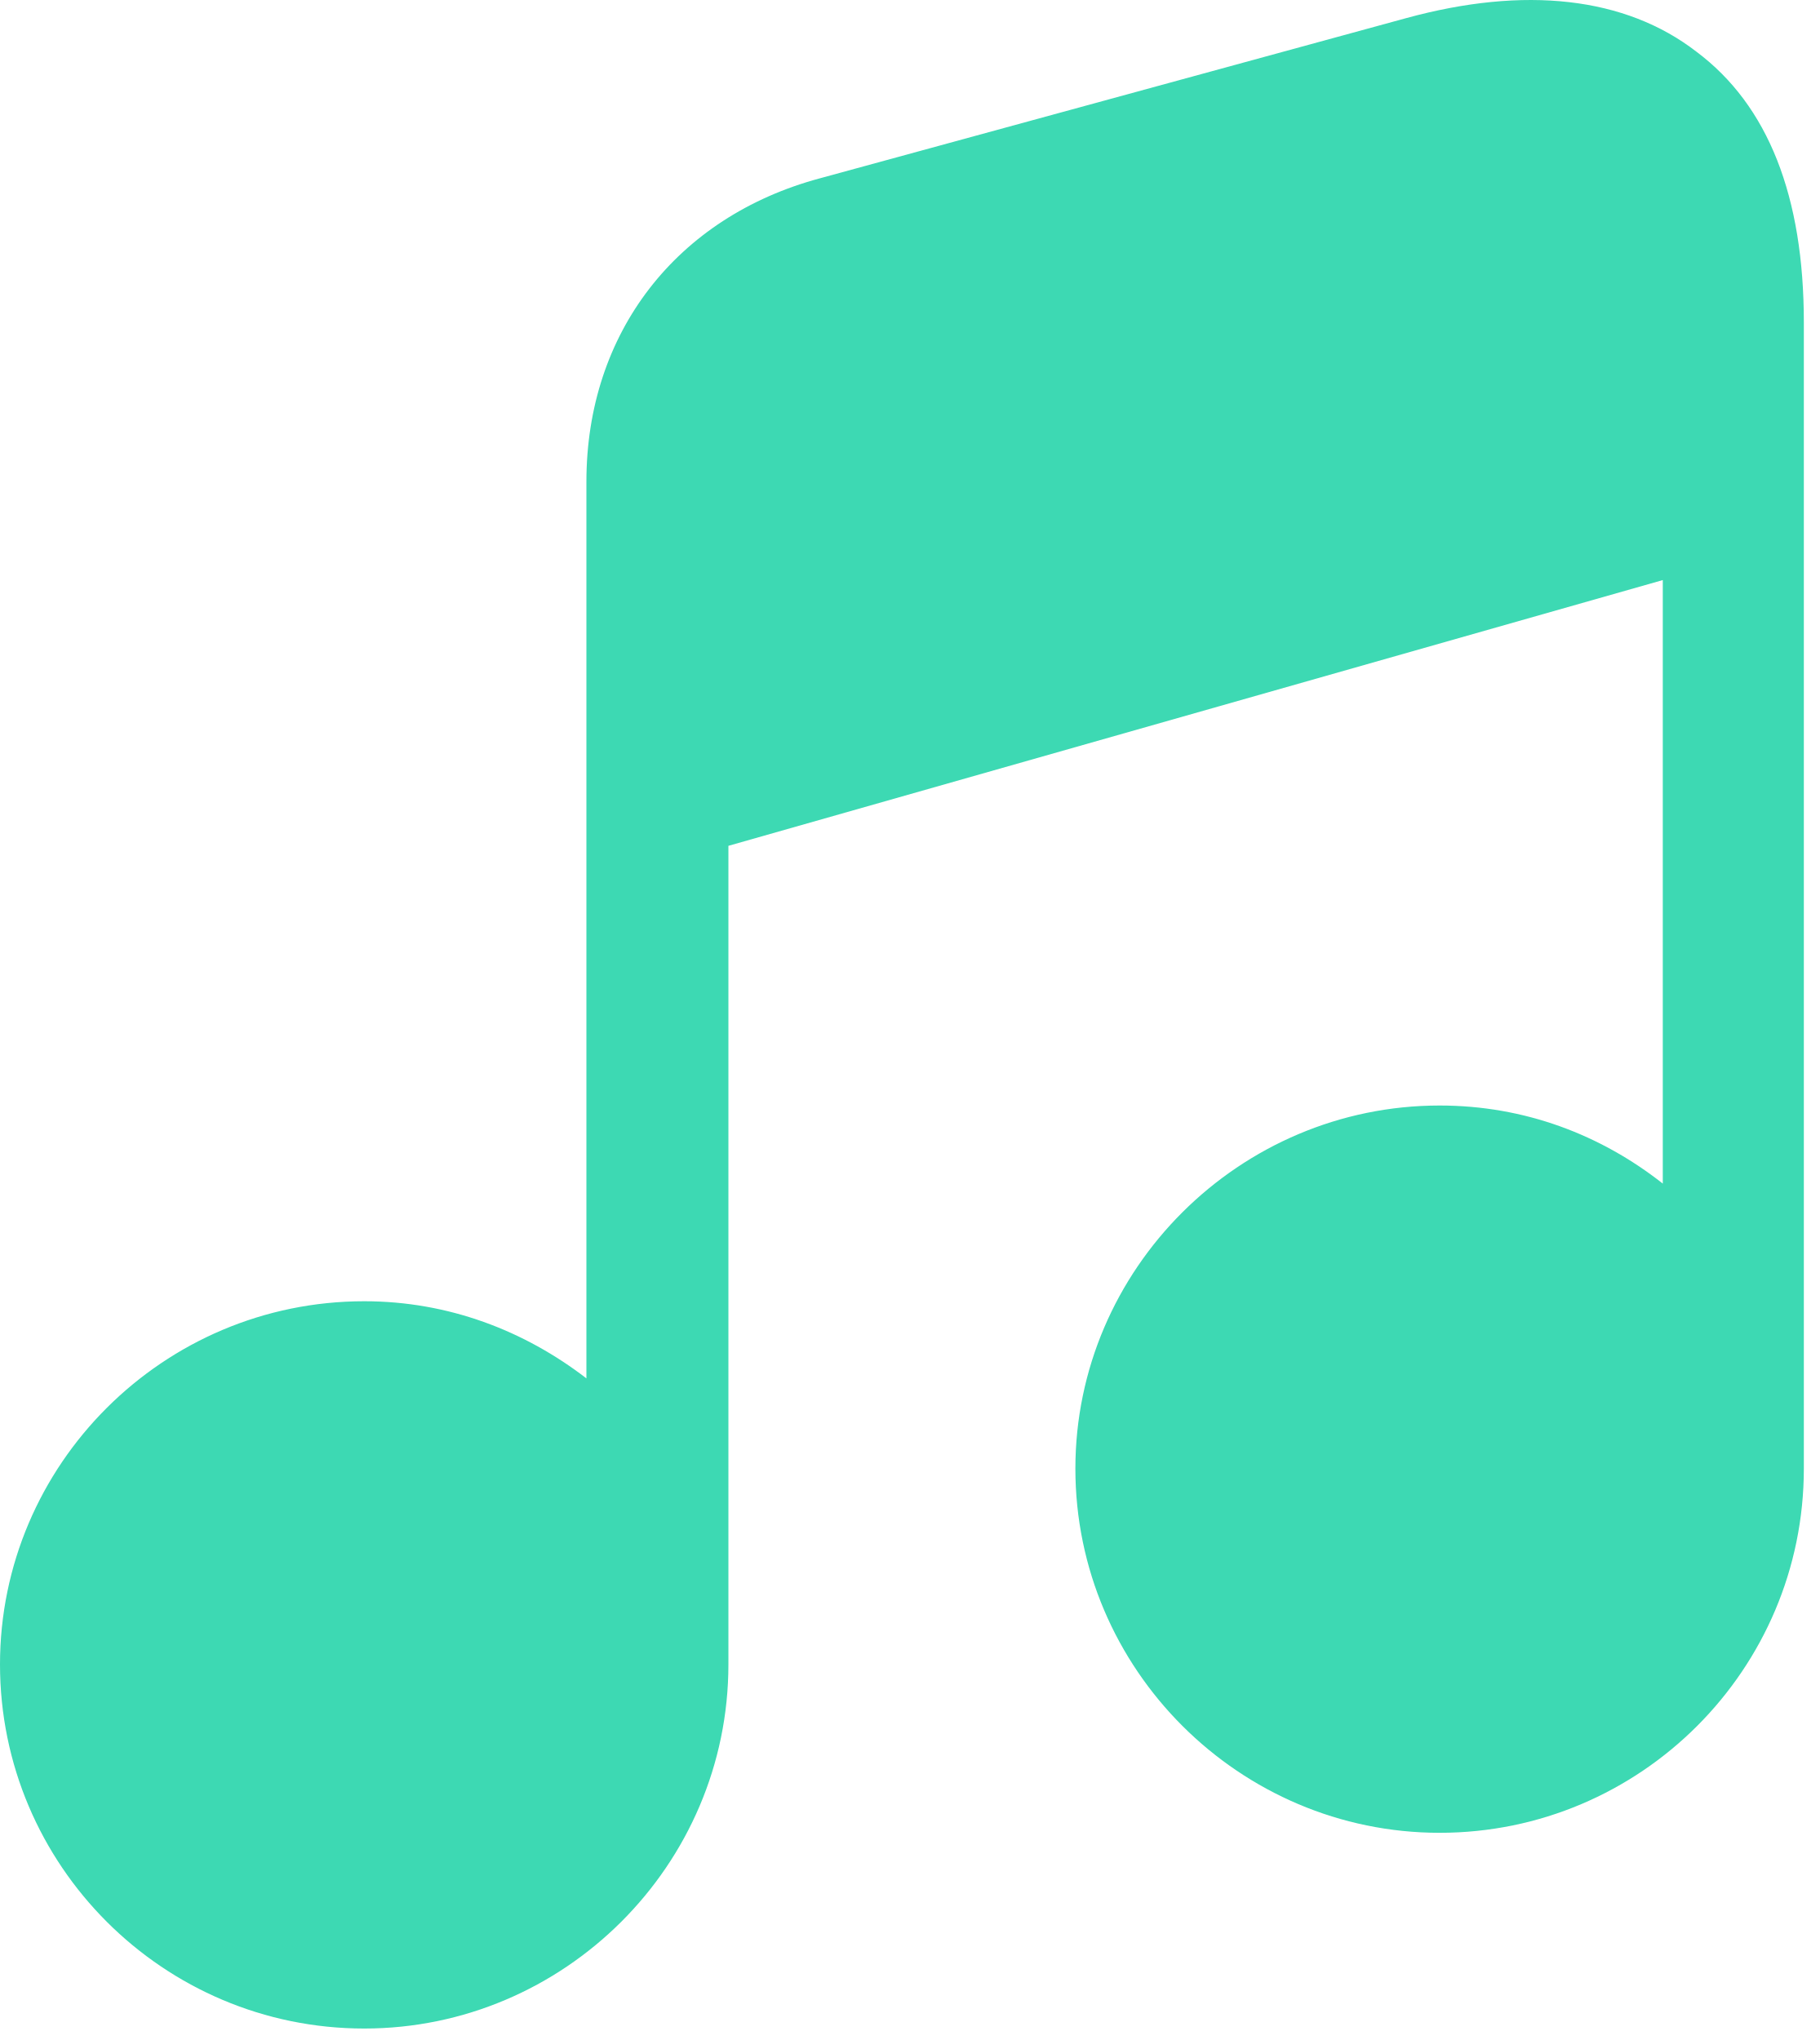
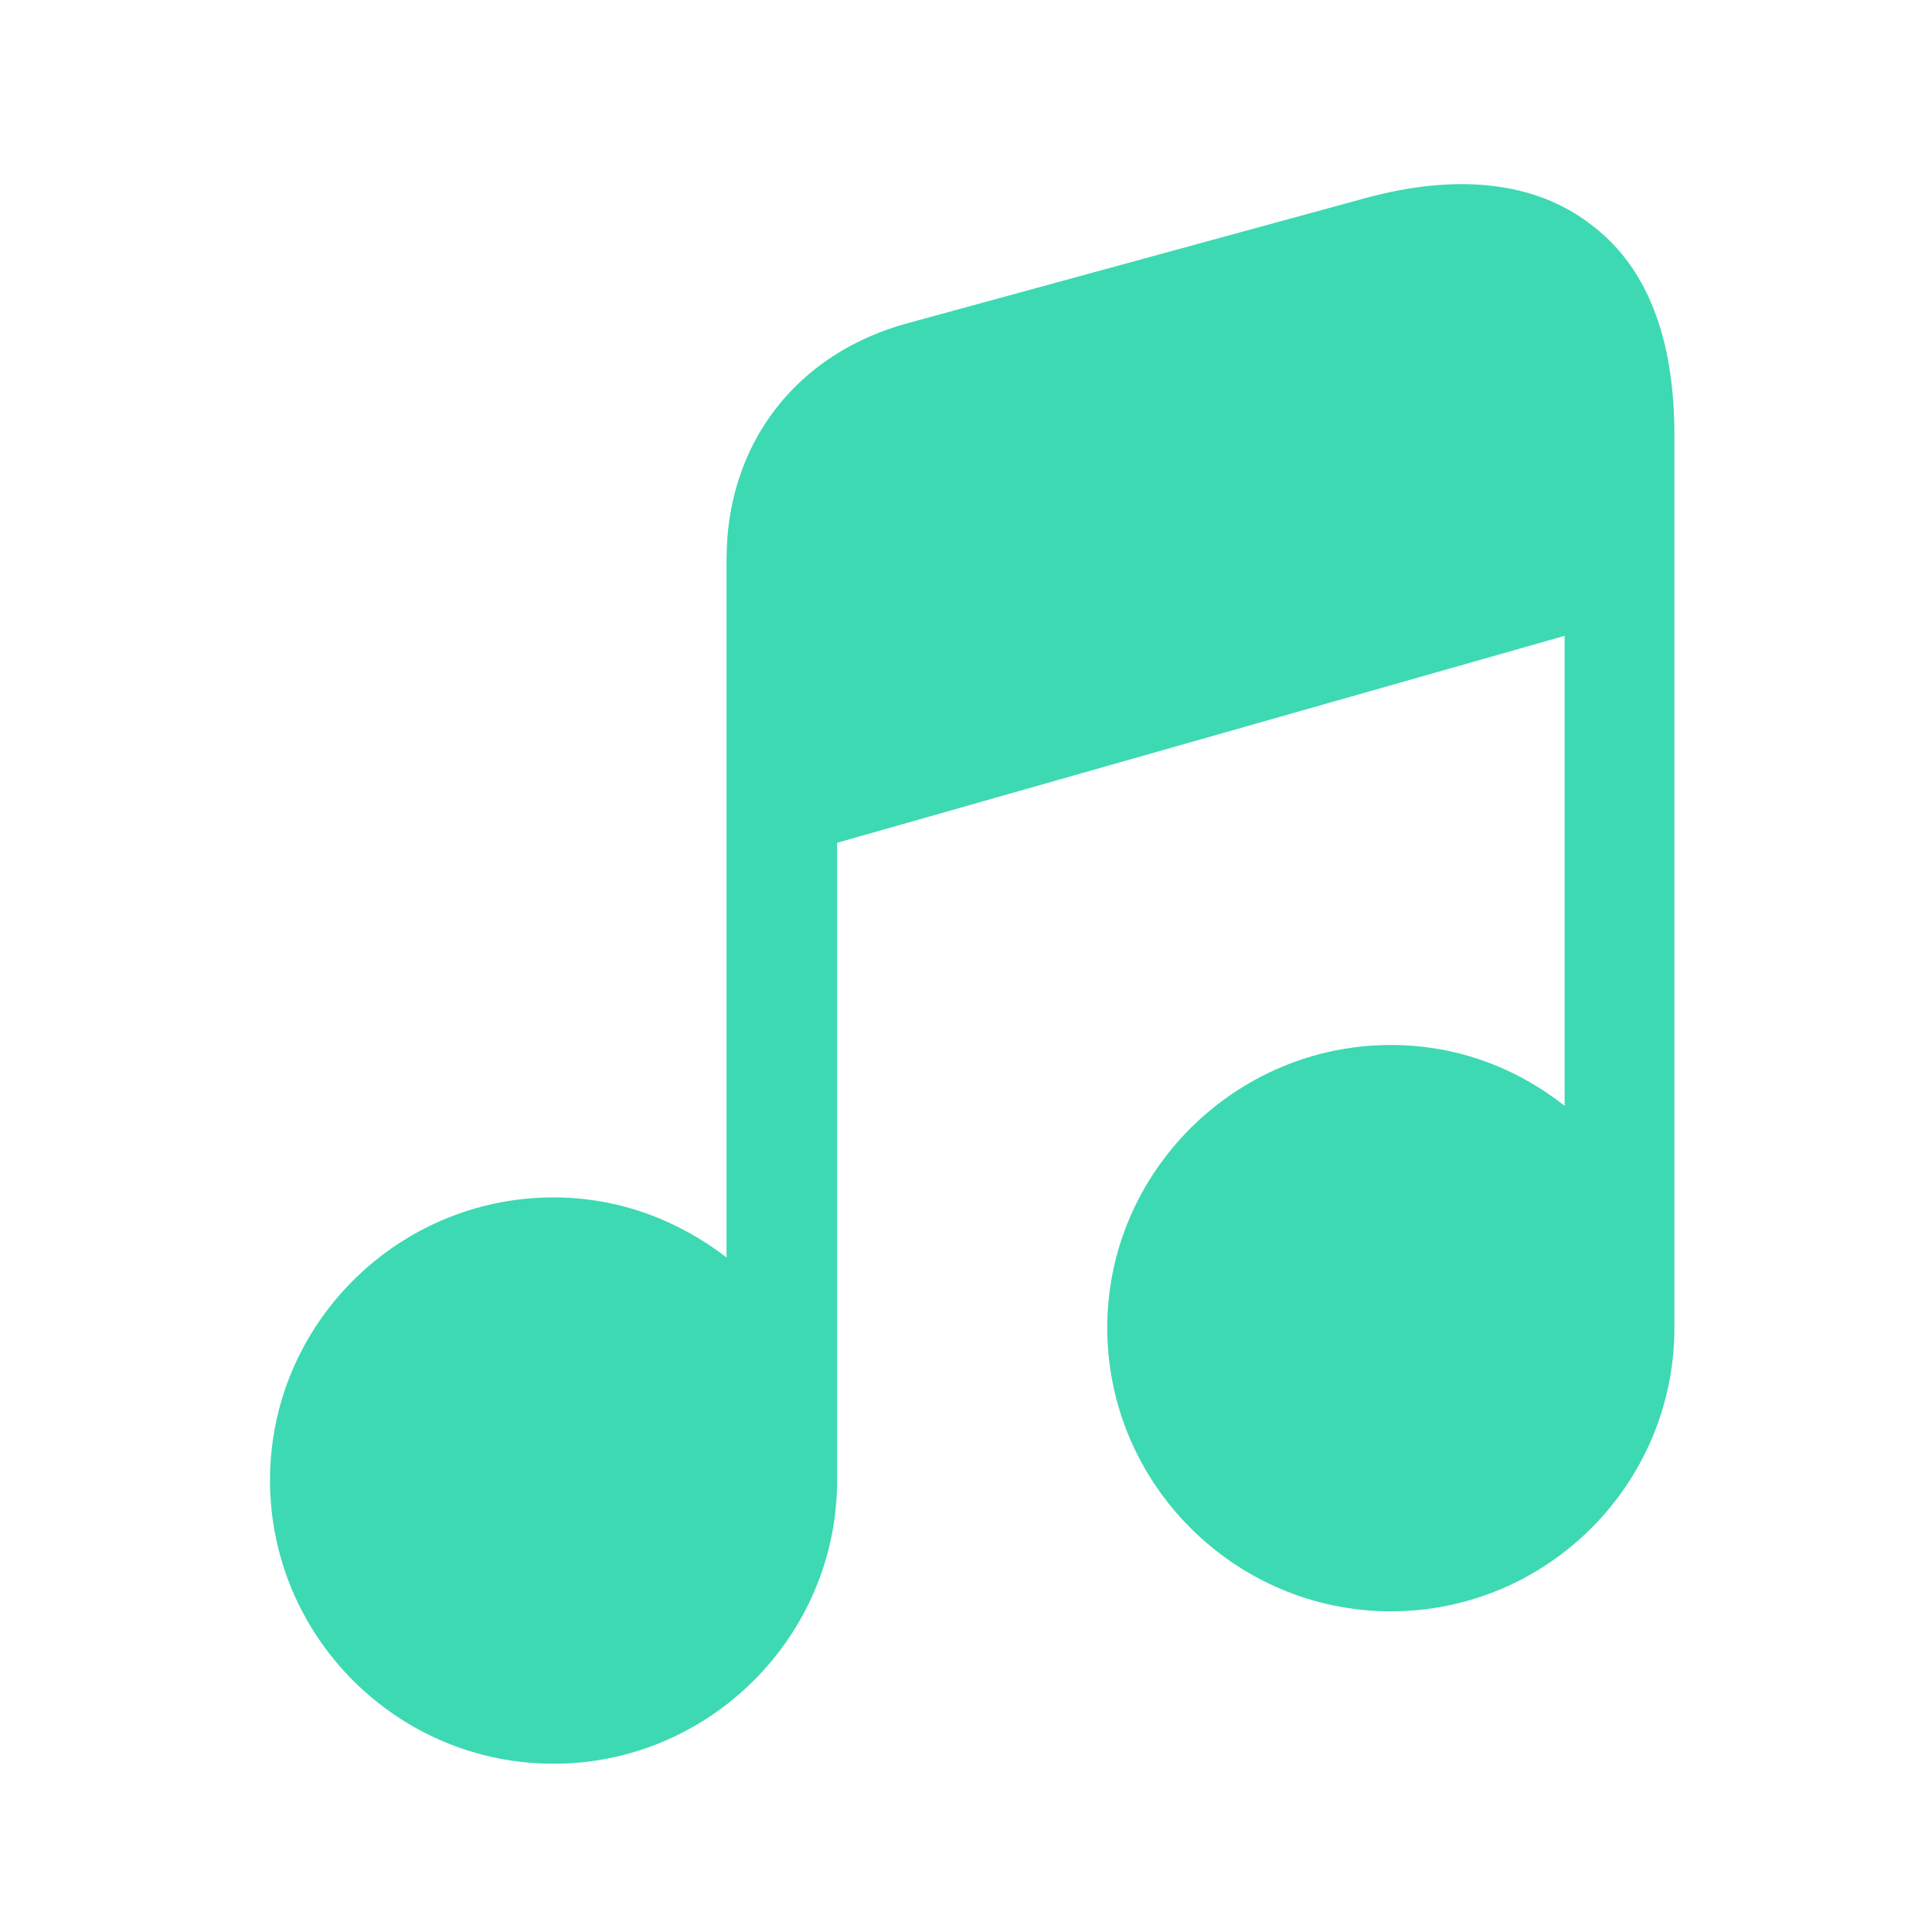
- <svg xmlns="http://www.w3.org/2000/svg" width="33" height="37" viewBox="0 0 33 37" fill="none">
-   <path d="M32.711 5.848V26.637C32.711 30.28 29.749 33.242 26.106 33.242C22.482 33.242 19.501 30.28 19.501 26.637C19.501 23.013 22.482 20.051 26.106 20.051C27.651 20.051 29.031 20.584 30.153 21.467V10.521L13.209 15.341V30.188C13.209 33.83 10.229 36.792 6.605 36.792C2.962 36.792 0 33.83 0 30.188C0 26.563 2.962 23.601 6.605 23.601C8.132 23.601 9.511 24.135 10.634 25V8.736C10.634 6.032 12.271 3.934 14.865 3.235L25.499 0.329C27.651 -0.26 29.473 -0.058 30.761 0.936C32.067 1.911 32.711 3.567 32.711 5.848Z" fill="#3DD9B3" />
+ <svg xmlns="http://www.w3.org/2000/svg" width="45" height="45" viewBox="0 0 45 45" fill="none">
+   <path d="M39 10.137V30.926C39 34.569 36.038 37.531 32.395 37.531C28.771 37.531 25.79 34.569 25.79 30.926C25.79 27.302 28.771 24.34 32.395 24.34C33.94 24.34 35.32 24.873 36.443 25.756V14.81L19.498 19.63V34.477C19.498 38.119 16.518 41.081 12.894 41.081C9.251 41.081 6.289 38.119 6.289 34.477C6.289 30.852 9.251 27.89 12.894 27.89C14.421 27.89 15.8 28.424 16.923 29.289V13.025C16.923 10.321 18.56 8.224 21.154 7.524L31.788 4.618C33.94 4.029 35.762 4.231 37.05 5.225C38.356 6.2 39 7.856 39 10.137Z" fill="#3DD9B3" />
</svg>
